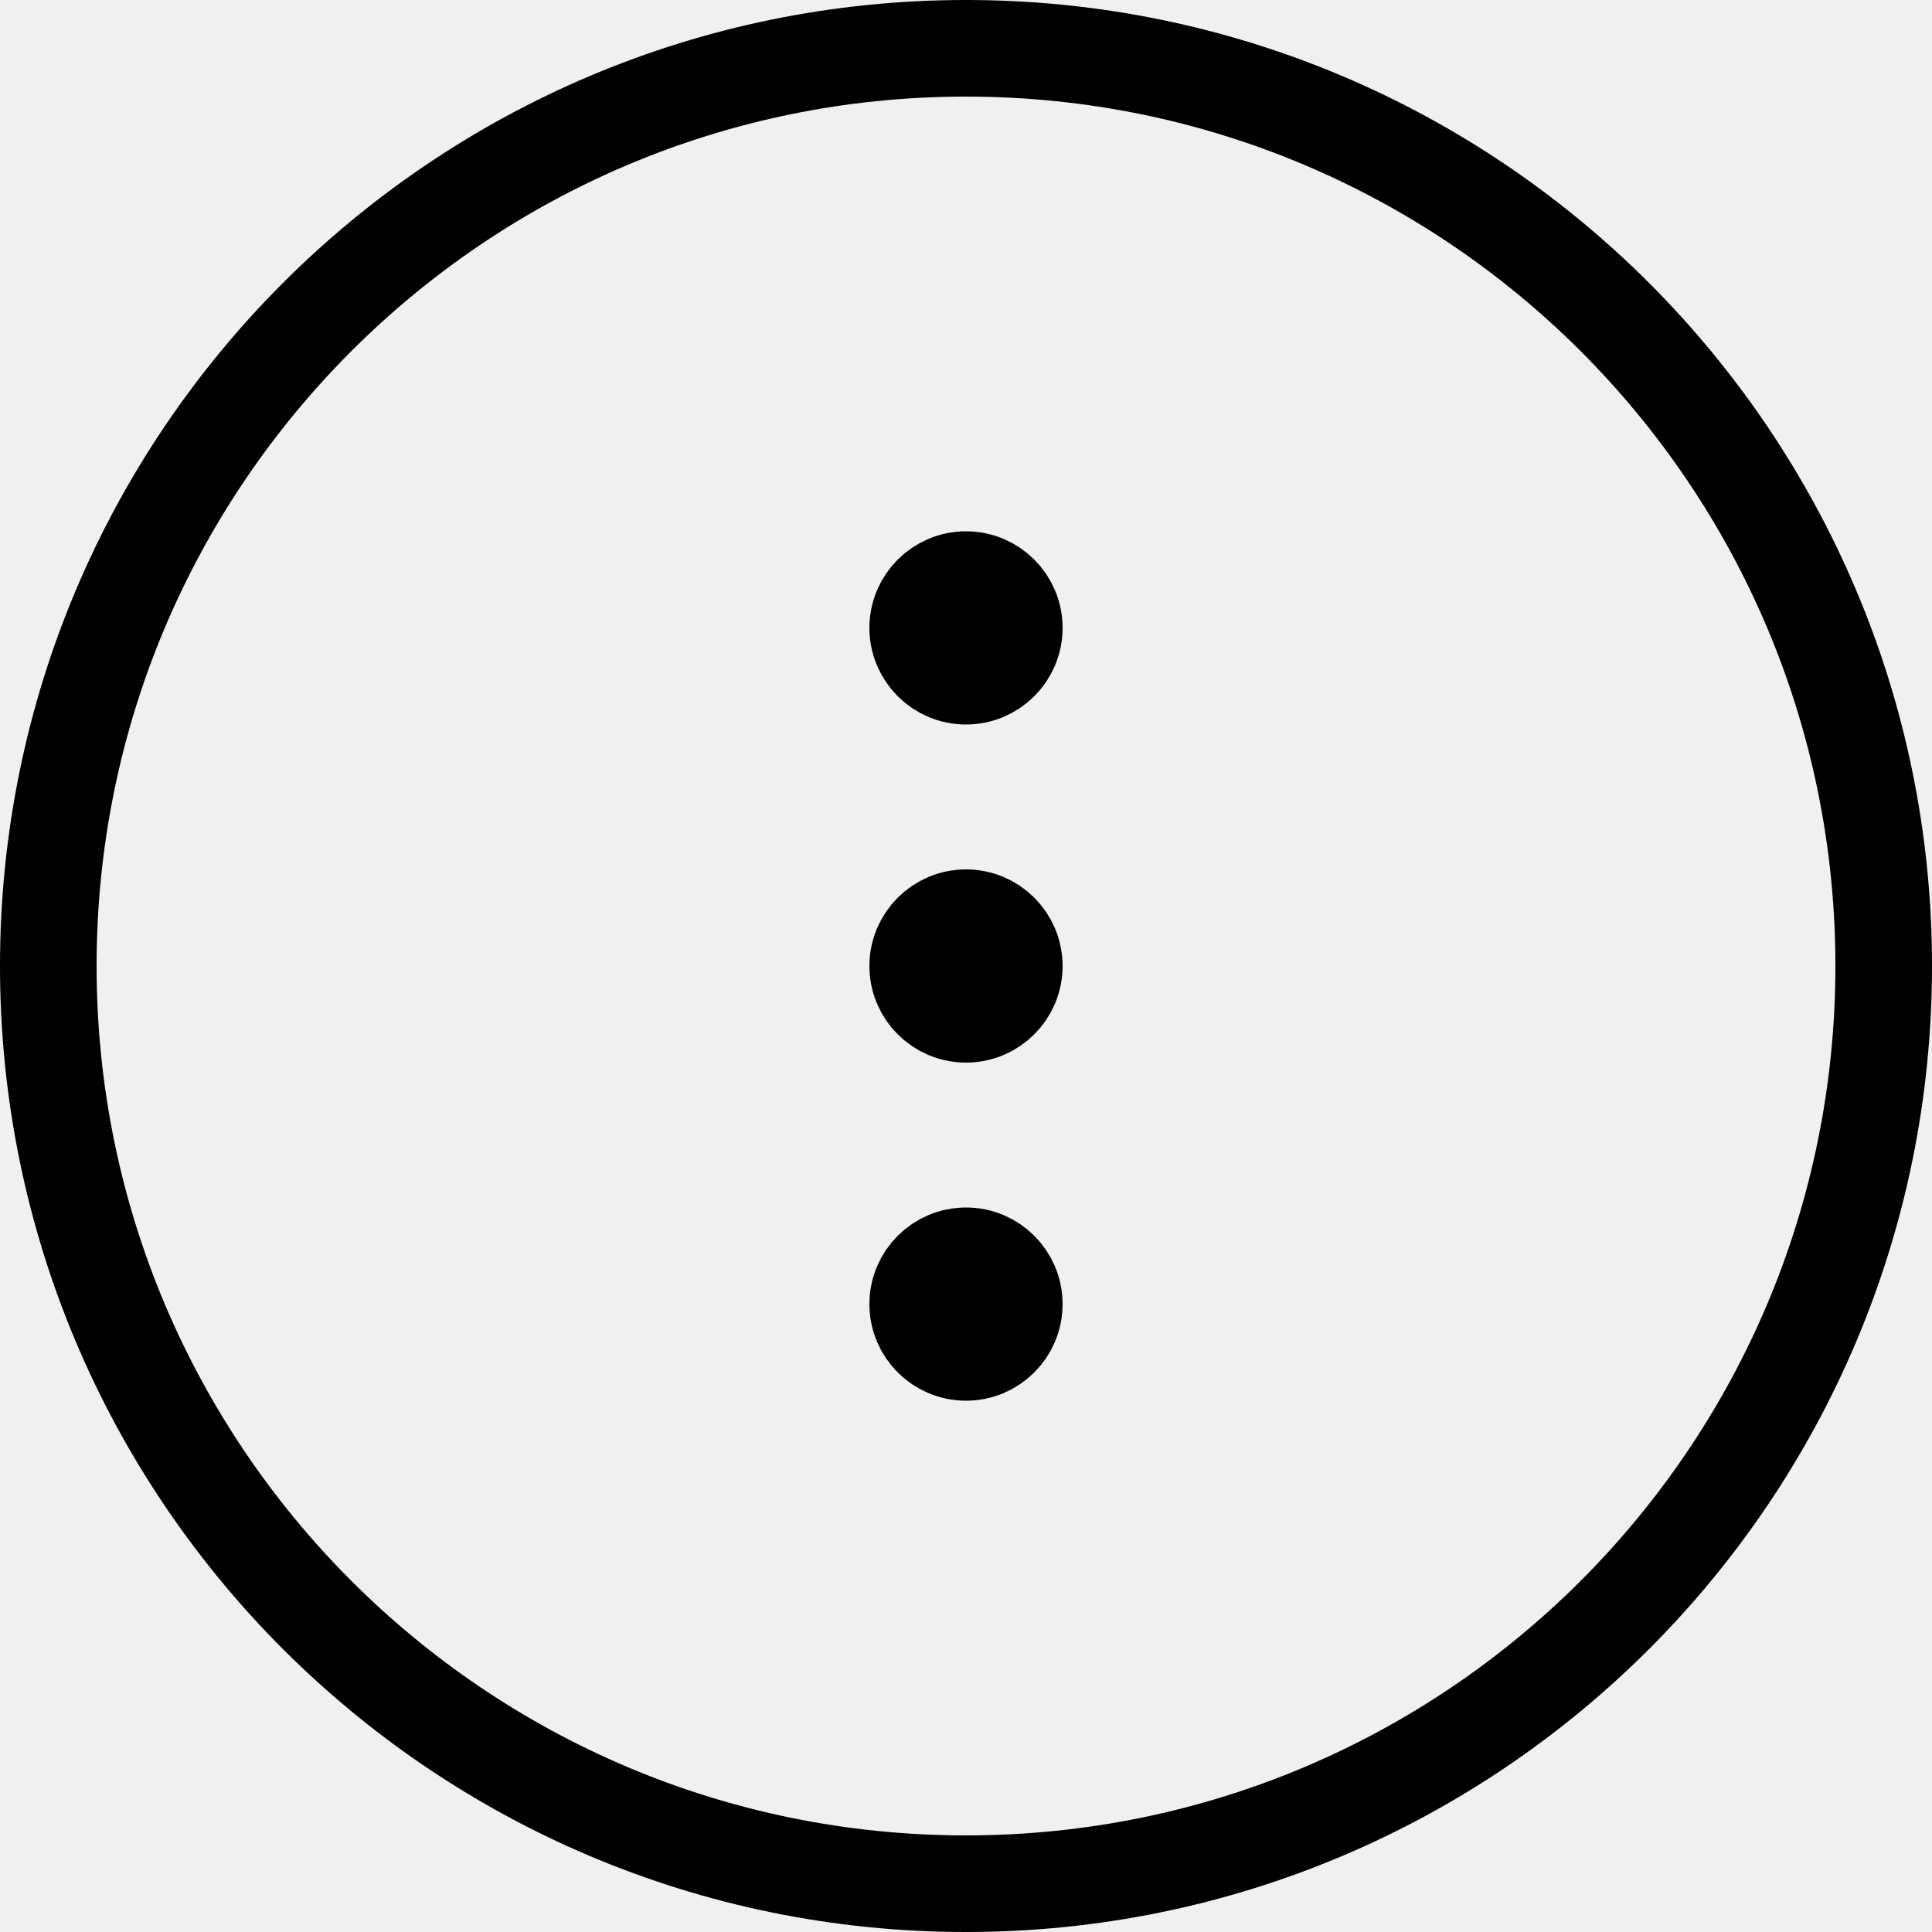
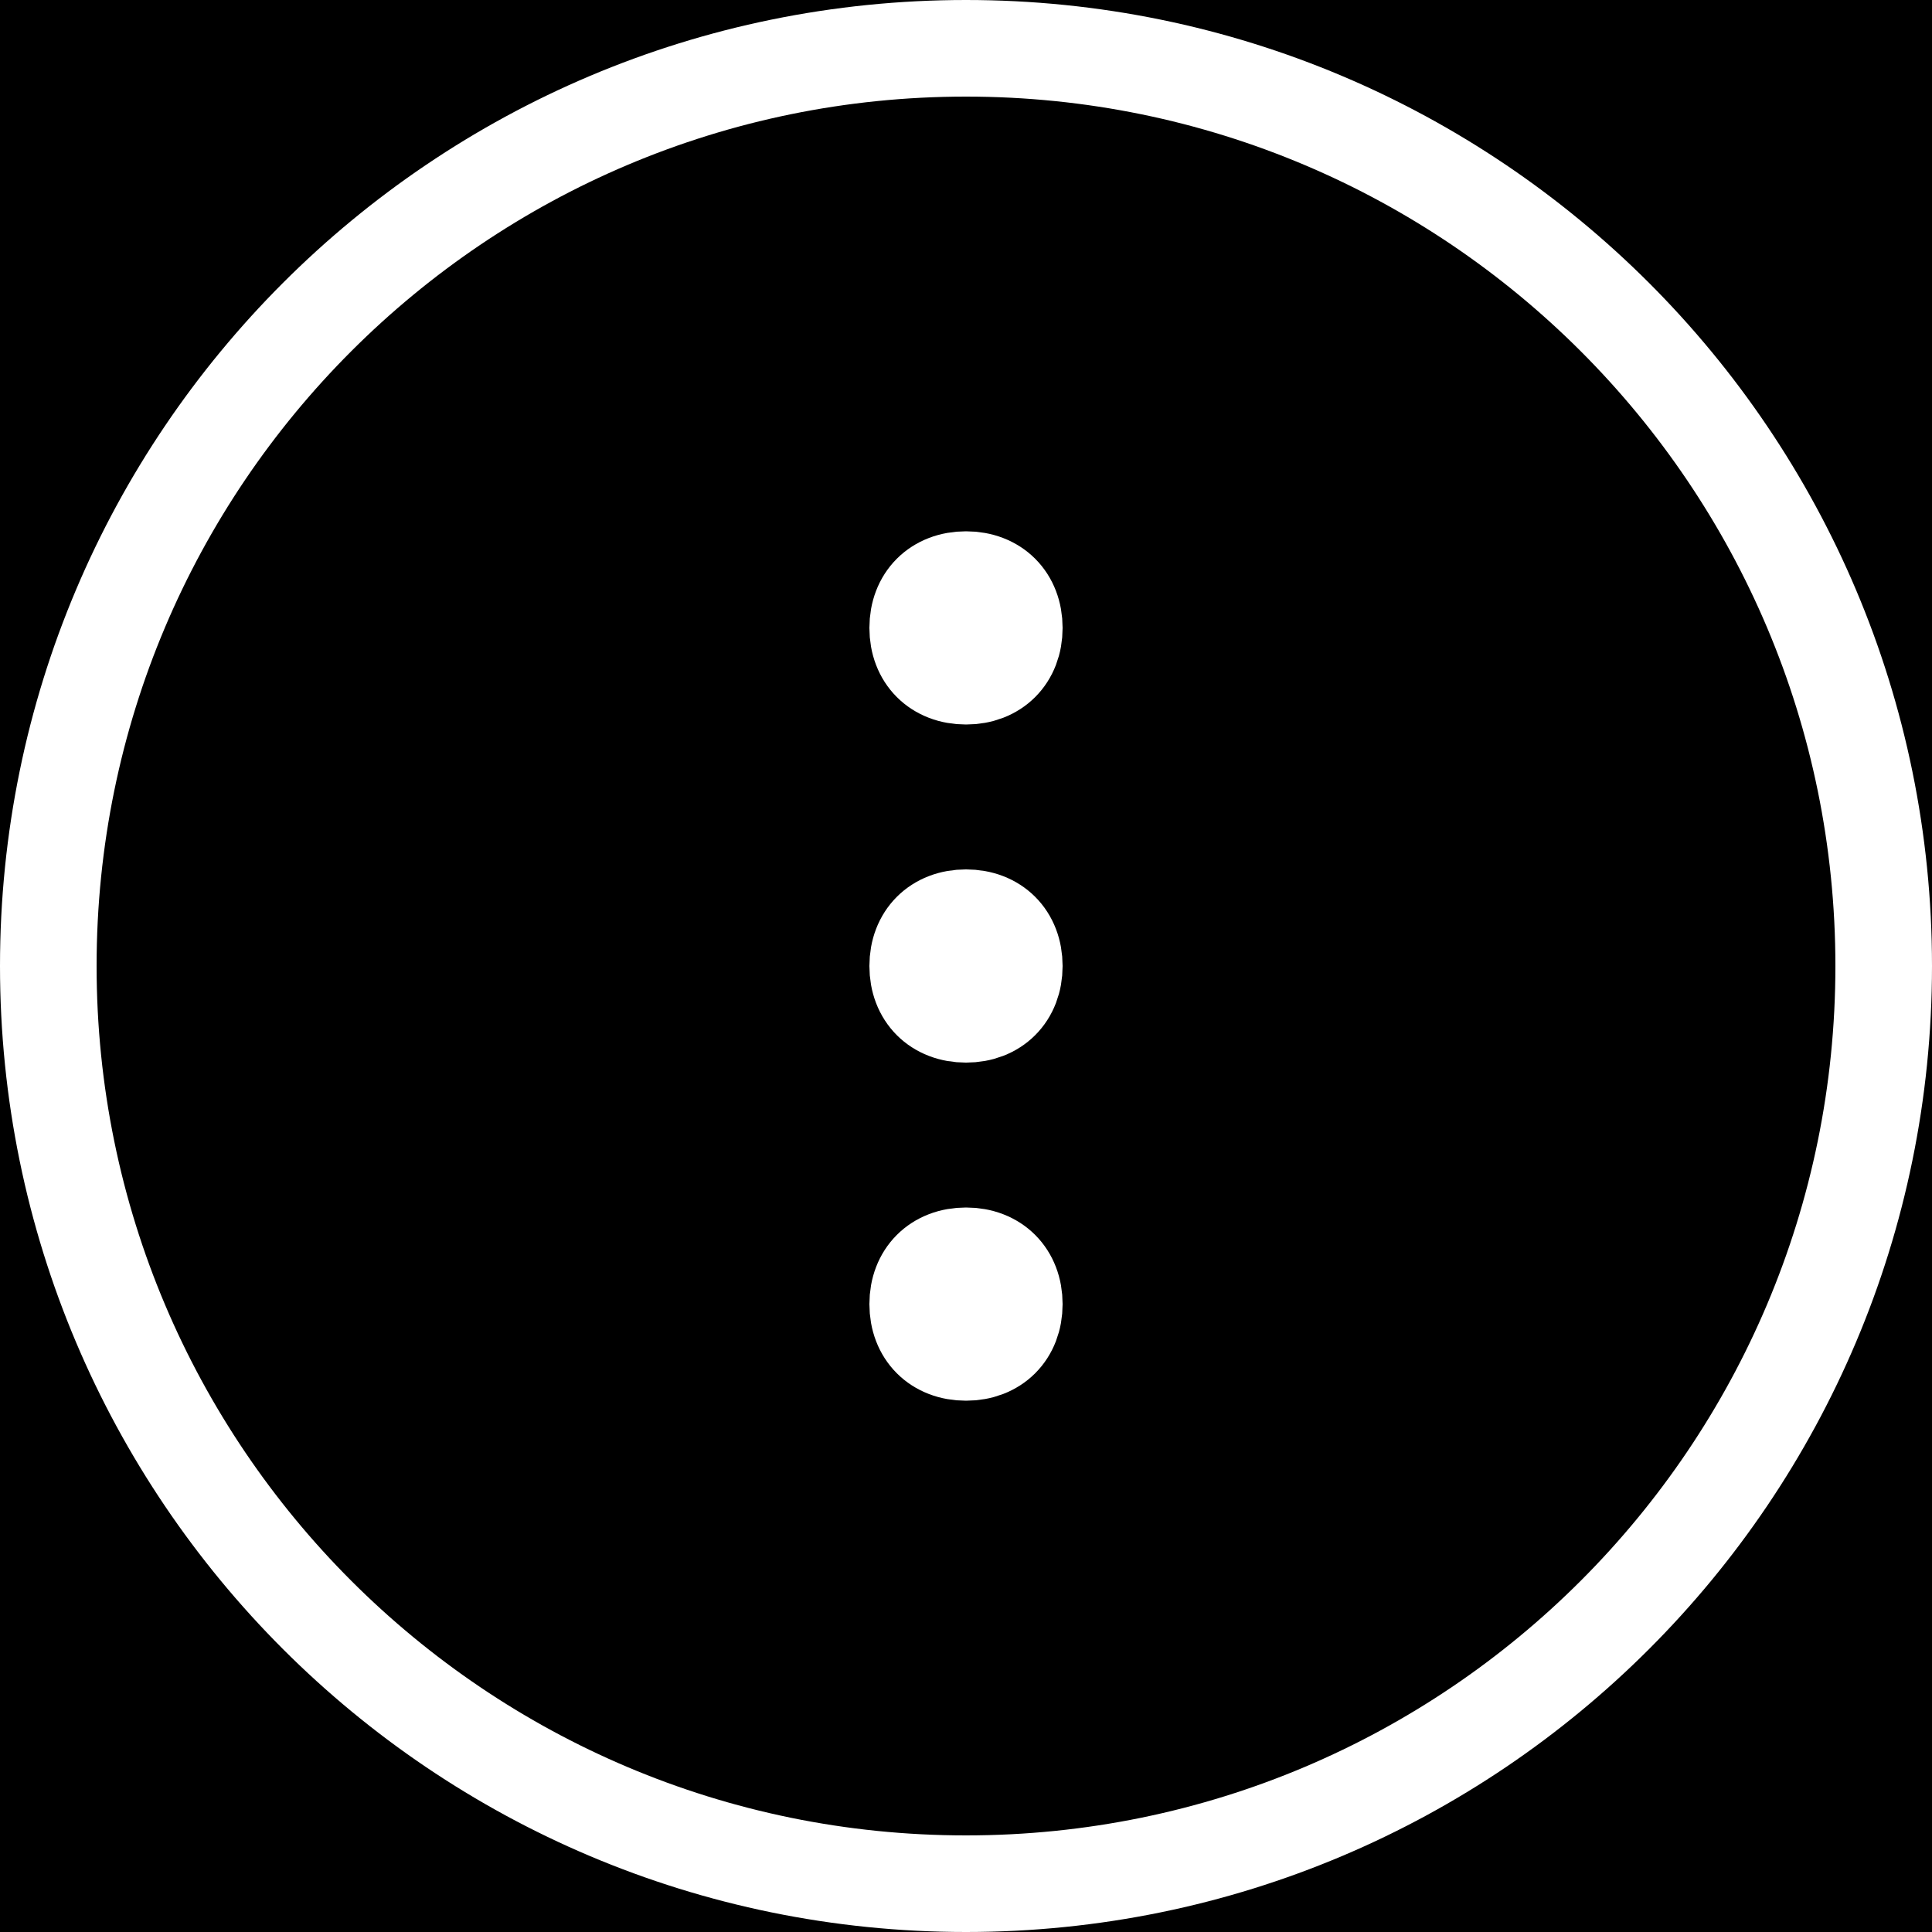
- <svg xmlns="http://www.w3.org/2000/svg" width="40" height="40" viewBox="0 0 40 40" fill="none">
-   <circle cx="20" cy="20" r="19" stroke="black" stroke-width="2" />
-   <path d="M20 21C20.552 21 21 20.552 21 20C21 19.448 20.552 19 20 19C19.448 19 19 19.448 19 20C19 20.552 19.448 21 20 21Z" stroke="black" stroke-width="2" stroke-linecap="round" stroke-linejoin="round" />
-   <path d="M20 14C20.552 14 21 13.552 21 13C21 12.448 20.552 12 20 12C19.448 12 19 12.448 19 13C19 13.552 19.448 14 20 14Z" stroke="black" stroke-width="2" stroke-linecap="round" stroke-linejoin="round" />
-   <path d="M20 28C20.552 28 21 27.552 21 27C21 26.448 20.552 26 20 26C19.448 26 19 26.448 19 27C19 27.552 19.448 28 20 28Z" stroke="black" stroke-width="2" stroke-linecap="round" stroke-linejoin="round" />
+ <svg xmlns="http://www.w3.org/2000/svg" version="1.1" x="0px" y="0px" viewBox="0 0 40 40" style="enable-background:new 0 0 40 40;" xml:space="preserve">
+   <style type="text/css">
+ 	.st0{fill:none;stroke:#FFFFFF;stroke-width:2;}
+ 	.st1{fill:none;stroke:#FFFFFF;stroke-width:2;stroke-linecap:round;stroke-linejoin:round;}
+ </style>
+   <g id="Layer_2">
+     <rect width="40" height="40" />
+   </g>
+   <g id="Layer_1">
+     <circle class="st0" cx="20" cy="20" r="19" />
+     <path class="st1" d="M20,21c0.6,0,1-0.4,1-1s-0.4-1-1-1s-1,0.4-1,1S19.4,21,20,21z" />
+     <path class="st1" d="M20,14c0.6,0,1-0.4,1-1s-0.4-1-1-1s-1,0.4-1,1S19.4,14,20,14z" />
+     <path class="st1" d="M20,28c0.6,0,1-0.4,1-1s-0.4-1-1-1s-1,0.4-1,1S19.4,28,20,28z" />
+   </g>
</svg>
